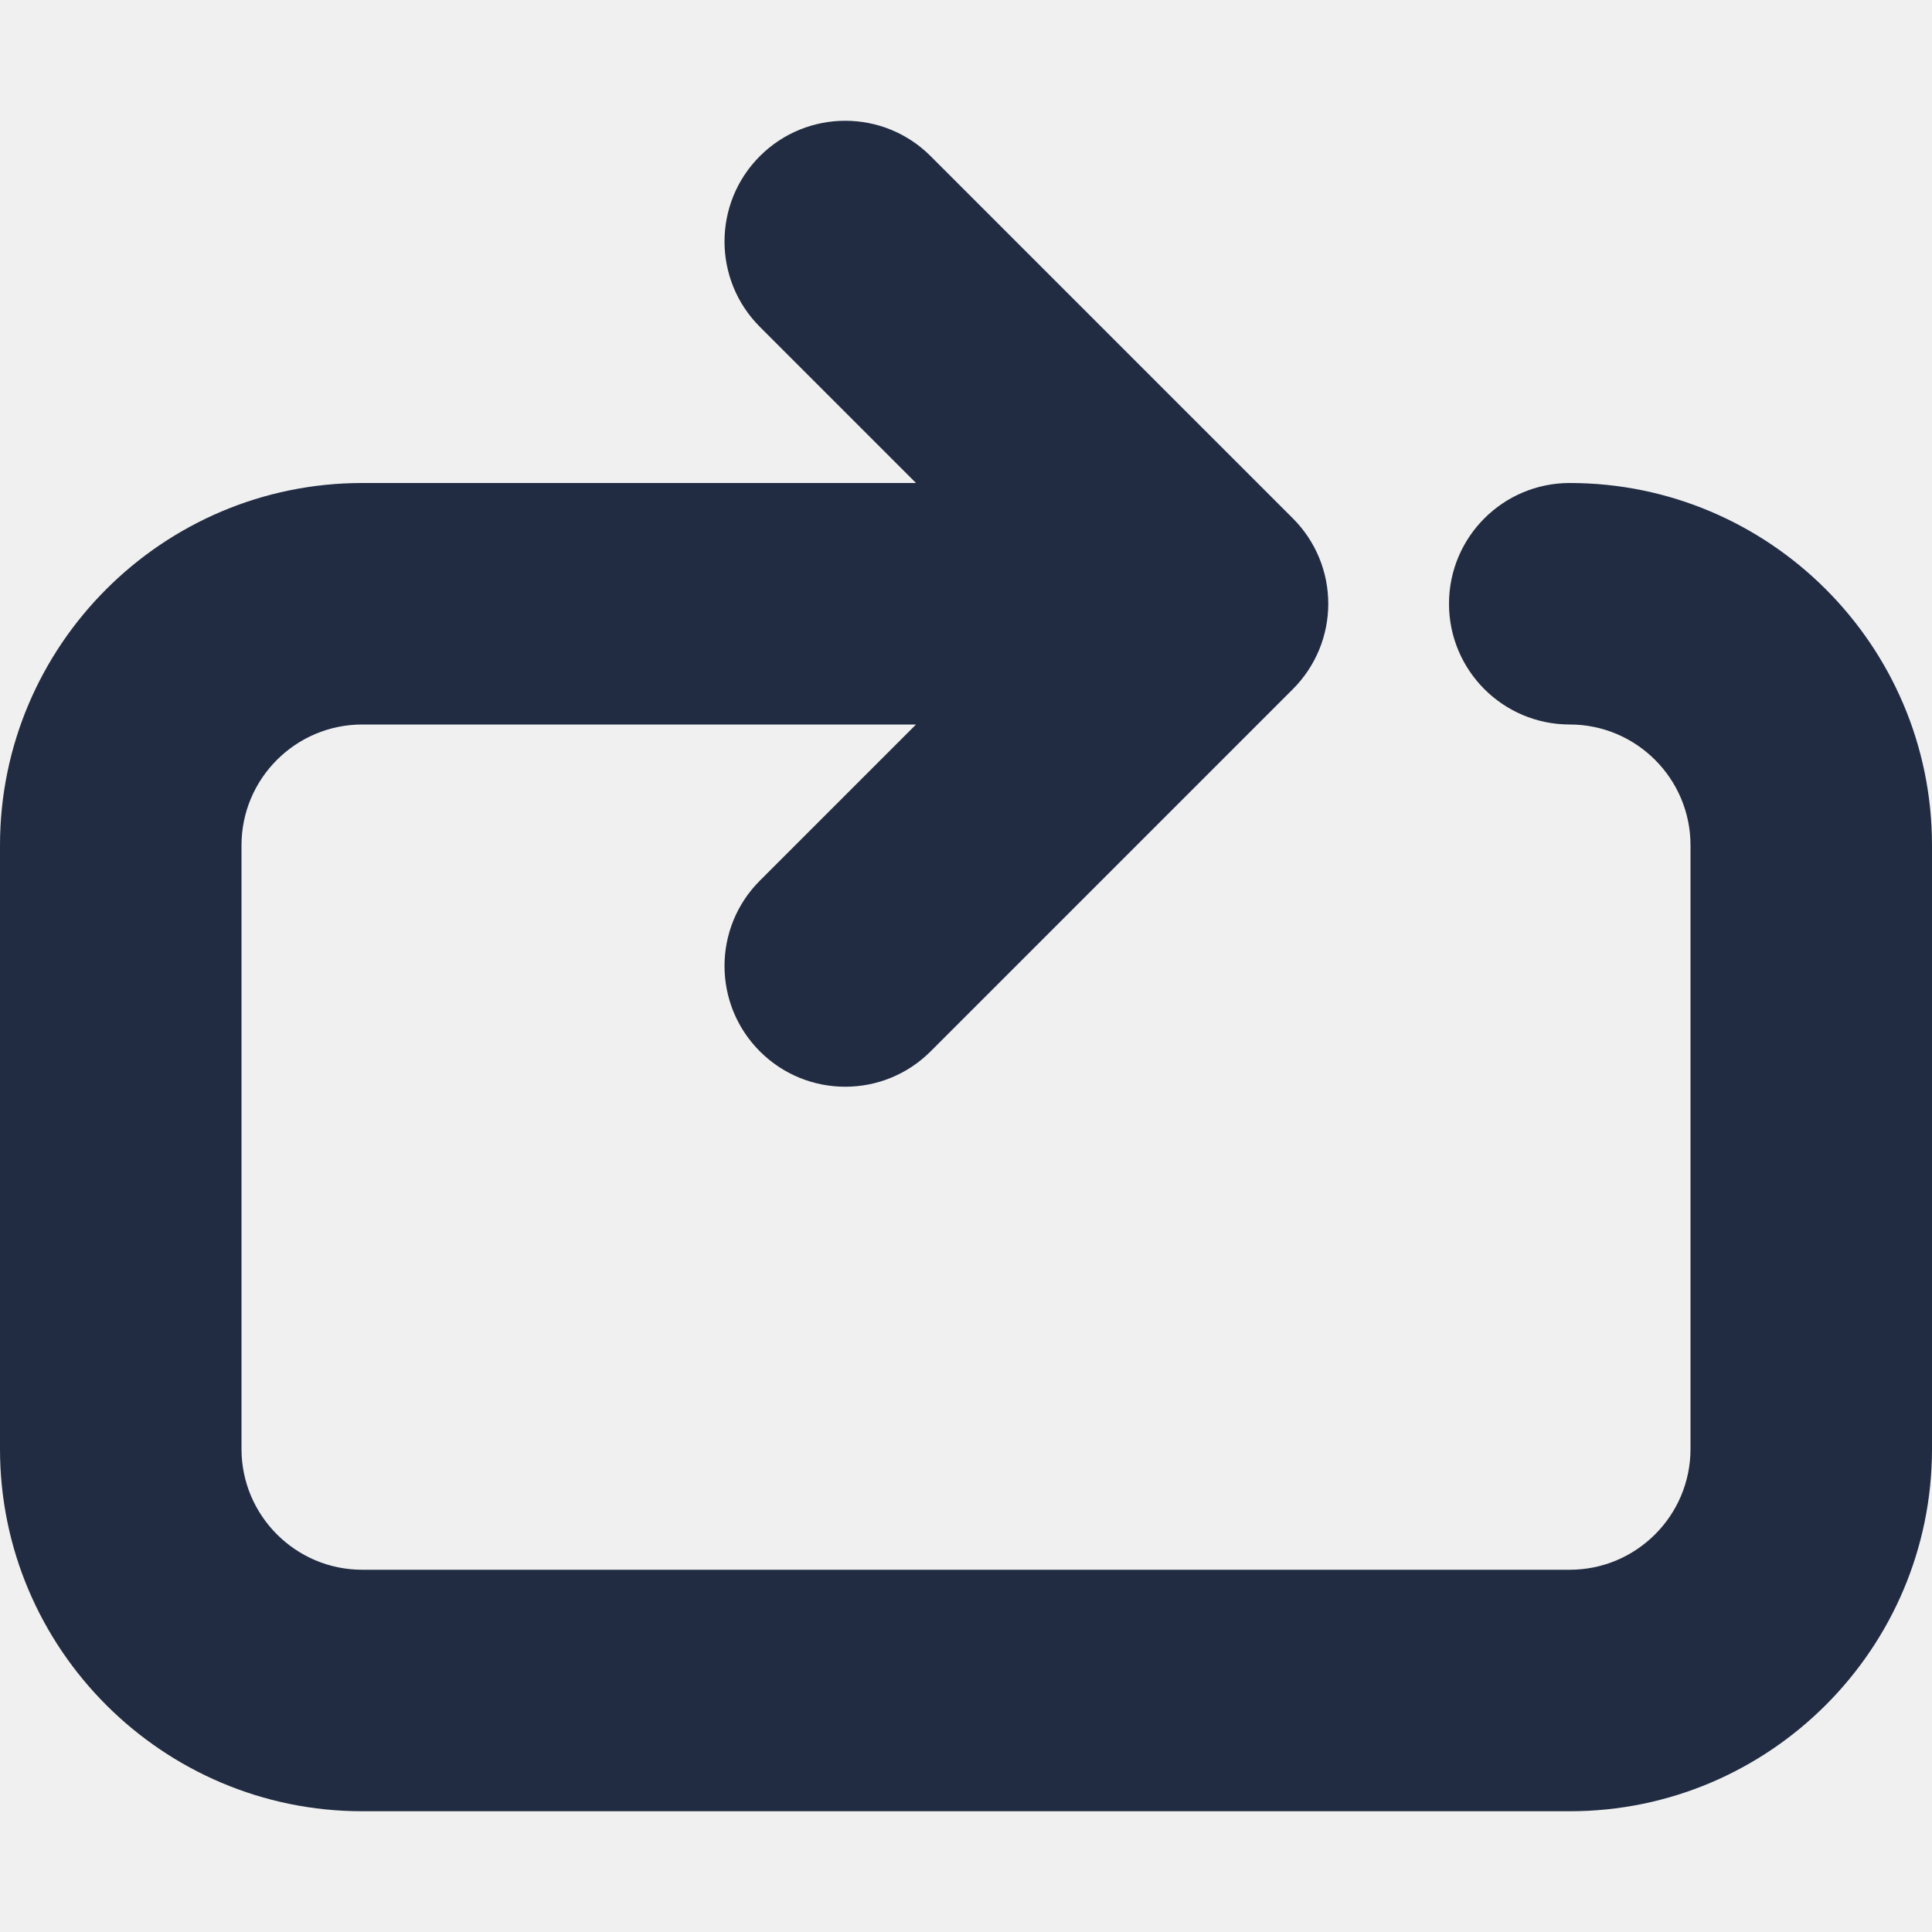
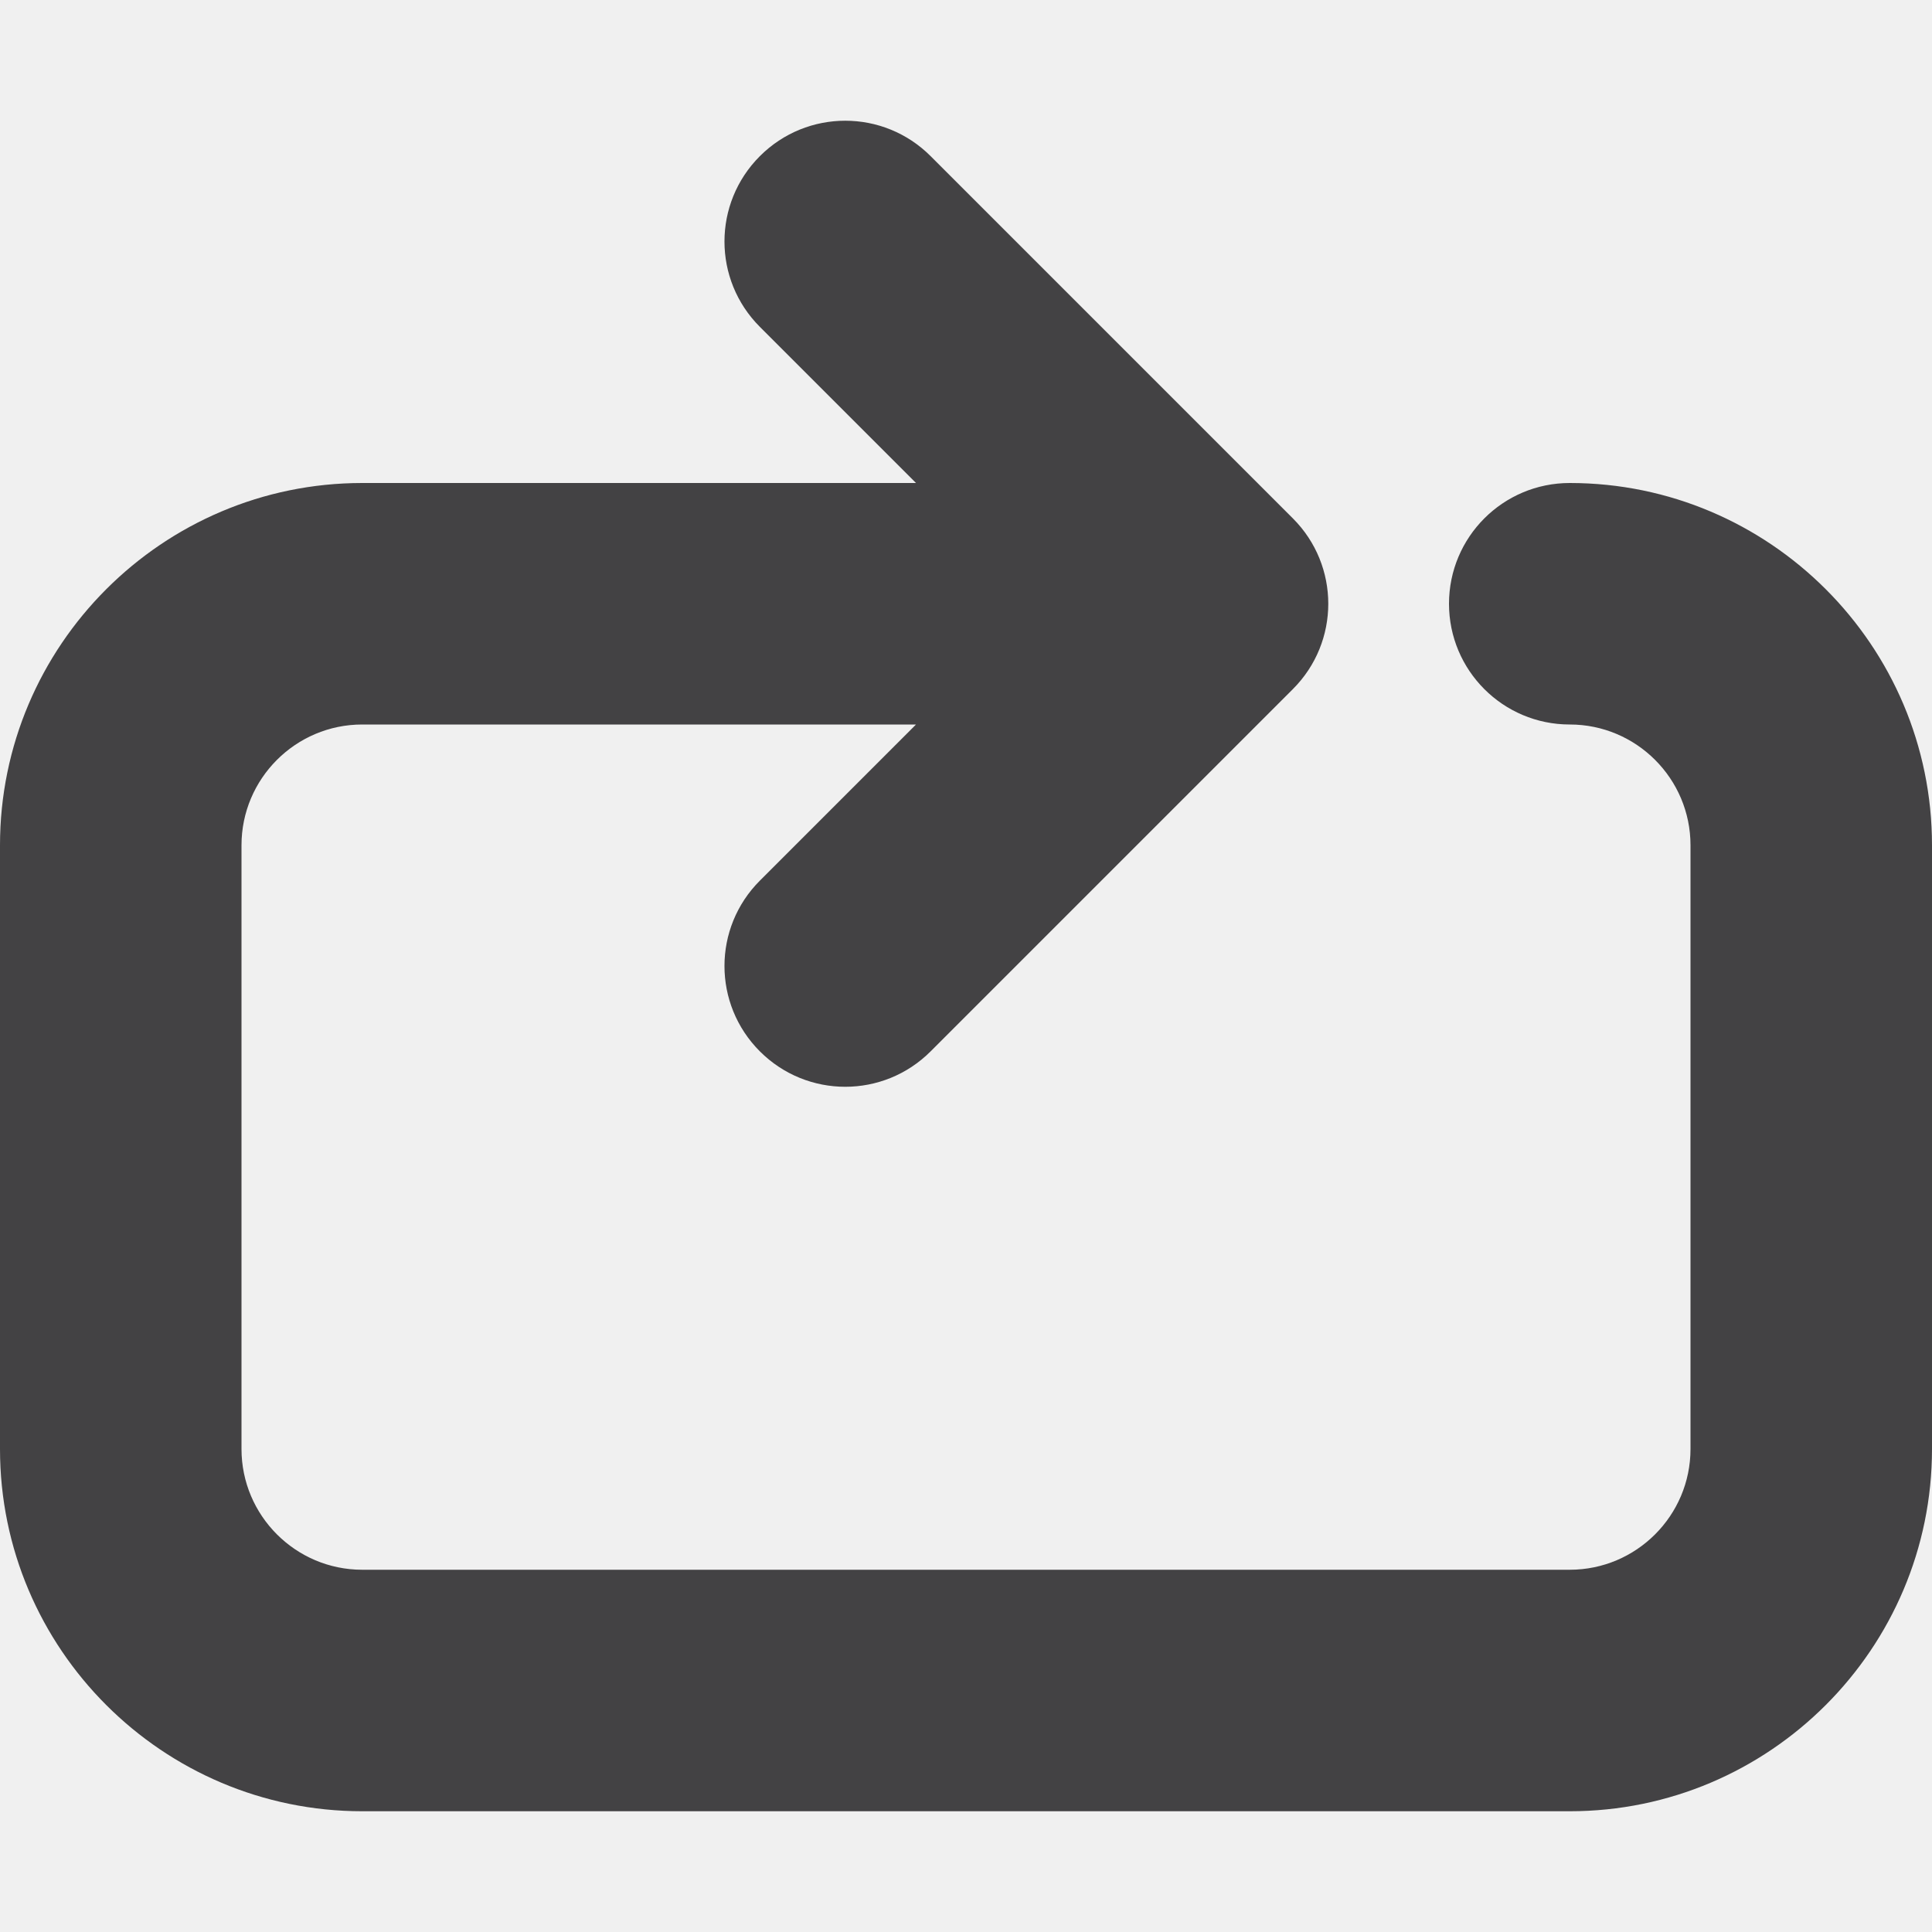
- <svg xmlns="http://www.w3.org/2000/svg" xmlns:xlink="http://www.w3.org/1999/xlink" width="16" height="16" viewBox="0 0 16 16">
-   <defs>
-     <path id="a" d="M0 8V0h16v16H0z" />
-   </defs>
-   <g fill="none" fill-rule="evenodd">
-     <mask id="b" fill="#fff">
-       <use xlink:href="#a" />
-     </mask>
-     <path fill="#212C42" d="M3 15h10c1.654 0 3-1.346 3-3V7c0-1.654-1.346-3-3-3a1 1 0 1 0 0 2c.552 0 1 .449 1 1v5c0 .551-.448 1-1 1H3c-.552 0-1-.449-1-1V7c0-.551.448-1 1-1h4.586L6.293 7.293a.999.999 0 1 0 1.414 1.414l3-3a.999.999 0 0 0 0-1.414l-3-3a.999.999 0 1 0-1.414 1.414L7.586 4H3C1.346 4 0 5.346 0 7v5c0 1.654 1.346 3 3 3" mask="url(#b)" />
+ <svg xmlns="http://www.w3.org/2000/svg" width="16" height="16" viewBox="0 0 16 16" fill="none">
+   <mask id="turnover-mask0" mask-type="alpha" maskUnits="userSpaceOnUse" x="0" y="0" width="16" height="16">
+     <path fill-rule="evenodd" clip-rule="evenodd" d="M0 8V0H16V16H8H0V8Z" fill="white" />
+   </mask>
+   <g mask="url(#turnover-mask0)">
+     <path fill-rule="evenodd" clip-rule="evenodd" d="M3 15H13C14.654 15 16 13.654 16 12V7C16 5.346 14.654 4 13 4C12.447 4 12 4.448 12 5C12 5.552 12.447 6 13 6C13.552 6 14 6.449 14 7V12C14 12.551 13.552 13 13 13H3C2.448 13 2 12.551 2 12V7C2 6.449 2.448 6 3 6H7.586L6.293 7.293C5.902 7.684 5.902 8.316 6.293 8.707C6.684 9.098 7.316 9.098 7.707 8.707L10.707 5.707C11.098 5.316 11.098 4.684 10.707 4.293L7.707 1.293C7.316 0.902 6.684 0.902 6.293 1.293C5.902 1.684 5.902 2.316 6.293 2.707L7.586 4H3C1.346 4 0 5.346 0 7V12C0 13.654 1.346 15 3 15Z" fill="#434244" />
  </g>
</svg>
